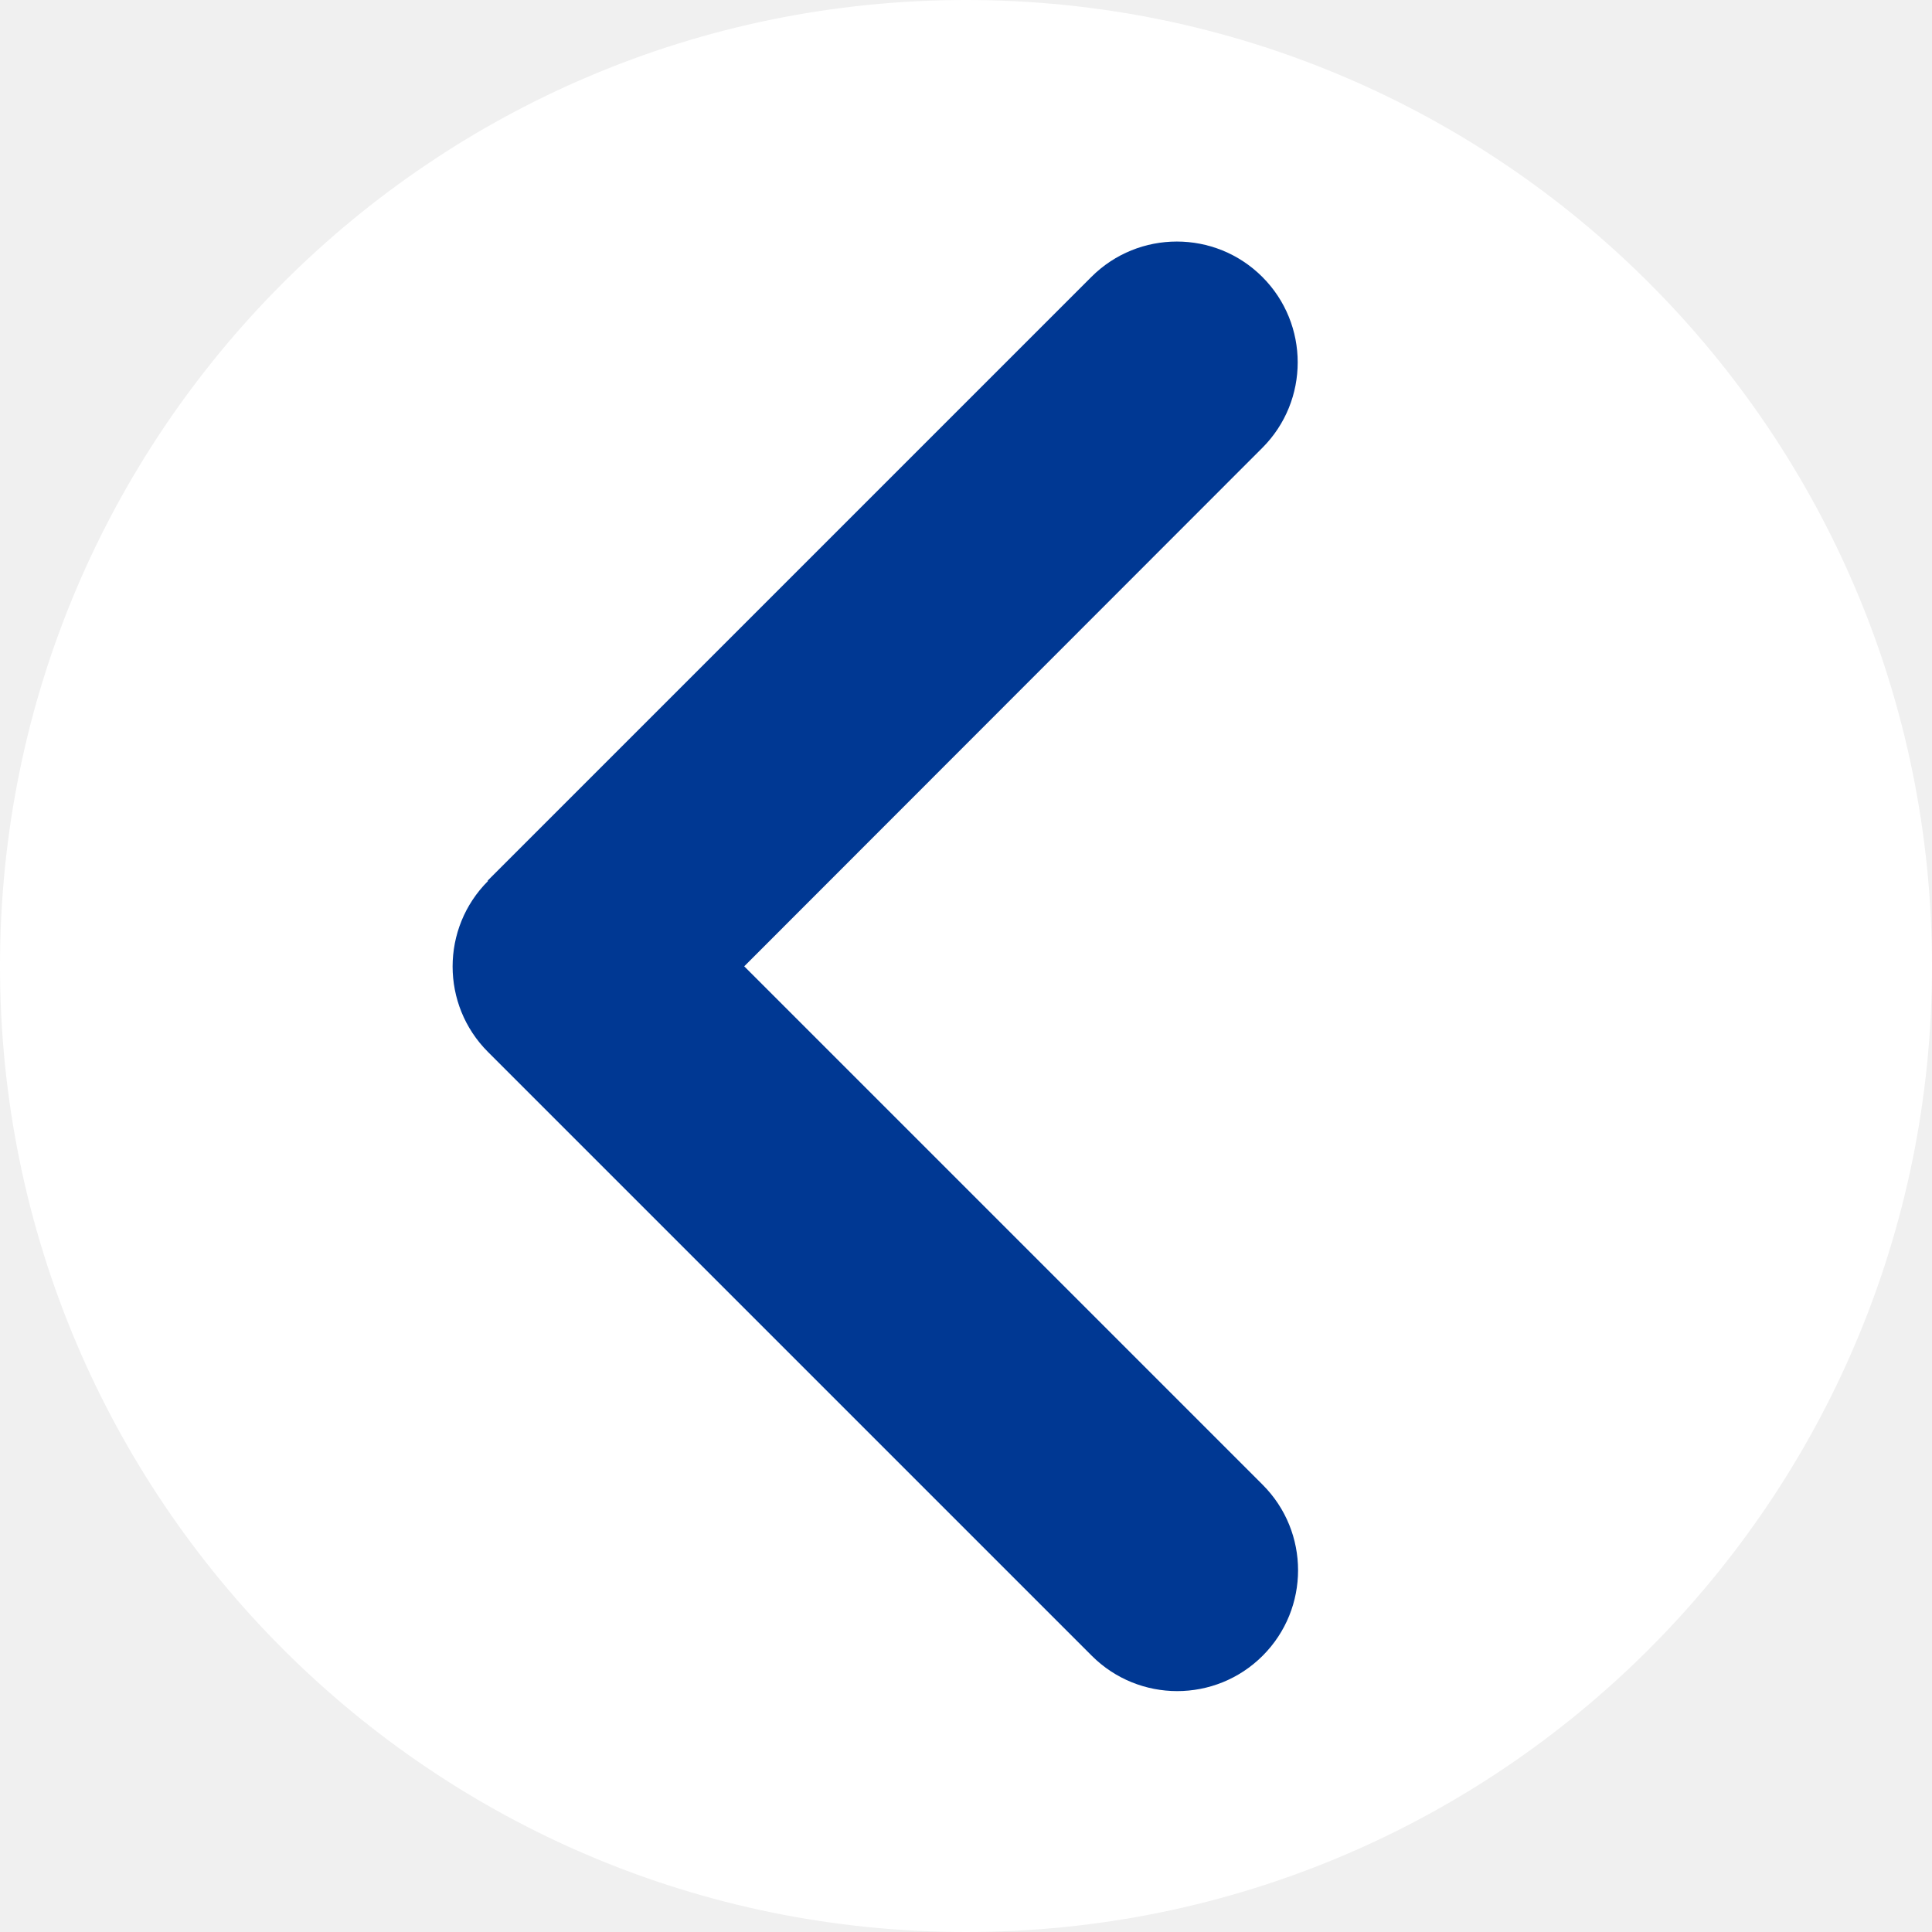
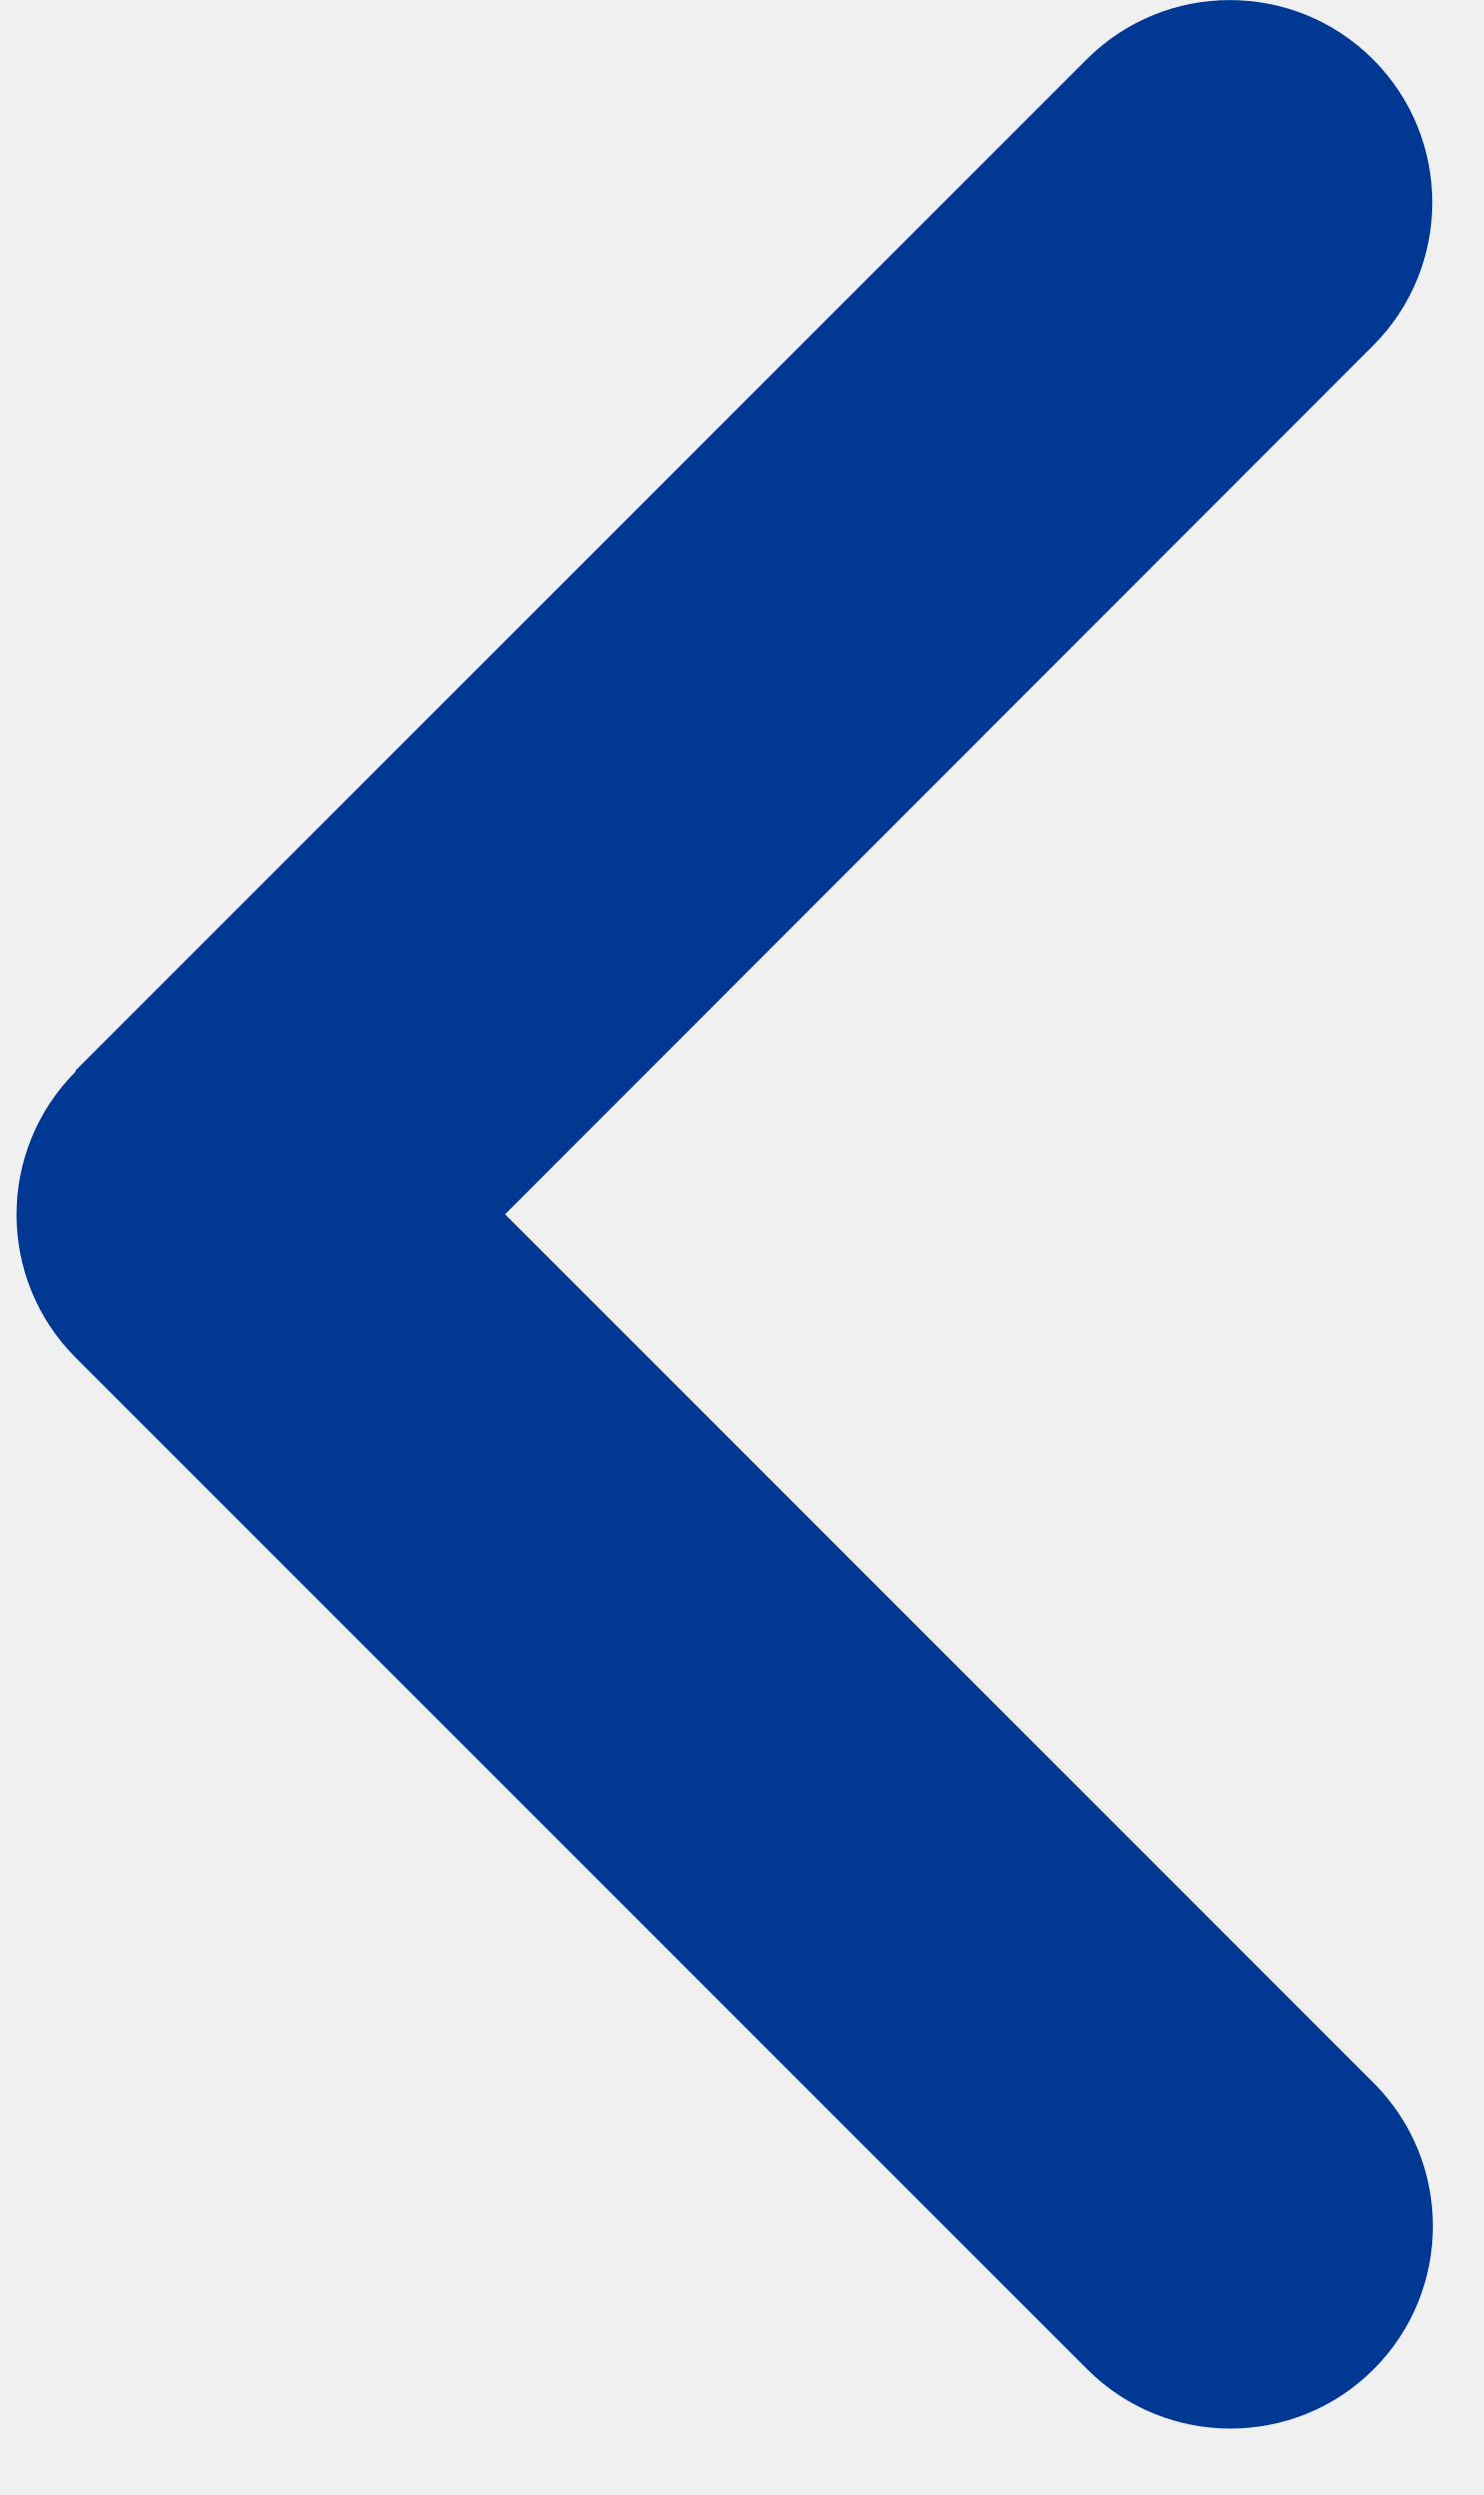
- <svg xmlns="http://www.w3.org/2000/svg" width="48" height="48" viewBox="0 0 48 48" fill="none">
-   <circle cx="24" cy="24" r="24" transform="matrix(-1 0 0 1 48 0)" fill="white" />
-   <path d="M12.124 21.889C10.952 23.061 10.952 24.964 12.124 26.136L27.124 41.136C28.296 42.308 30.199 42.308 31.371 41.136C32.543 39.964 32.543 38.061 31.371 36.889L18.49 24.008L31.362 11.127C32.534 9.955 32.534 8.051 31.362 6.88C30.19 5.708 28.287 5.708 27.115 6.88L12.115 21.88L12.124 21.889Z" fill="#003893" />
+ <svg xmlns="http://www.w3.org/2000/svg" width="22" height="37" viewBox="0 0 22 37" fill="none">
+   <path d="M1.124 15.889C-0.048 17.061 -0.048 18.964 1.124 20.136L16.124 35.136C17.296 36.308 19.199 36.308 20.371 35.136C21.543 33.964 21.543 32.061 20.371 30.889L7.49 18.008L20.362 5.126C21.534 3.955 21.534 2.051 20.362 0.88C19.19 -0.292 17.287 -0.292 16.115 0.88L1.115 15.88L1.124 15.889Z" fill="#003893" />
</svg>
